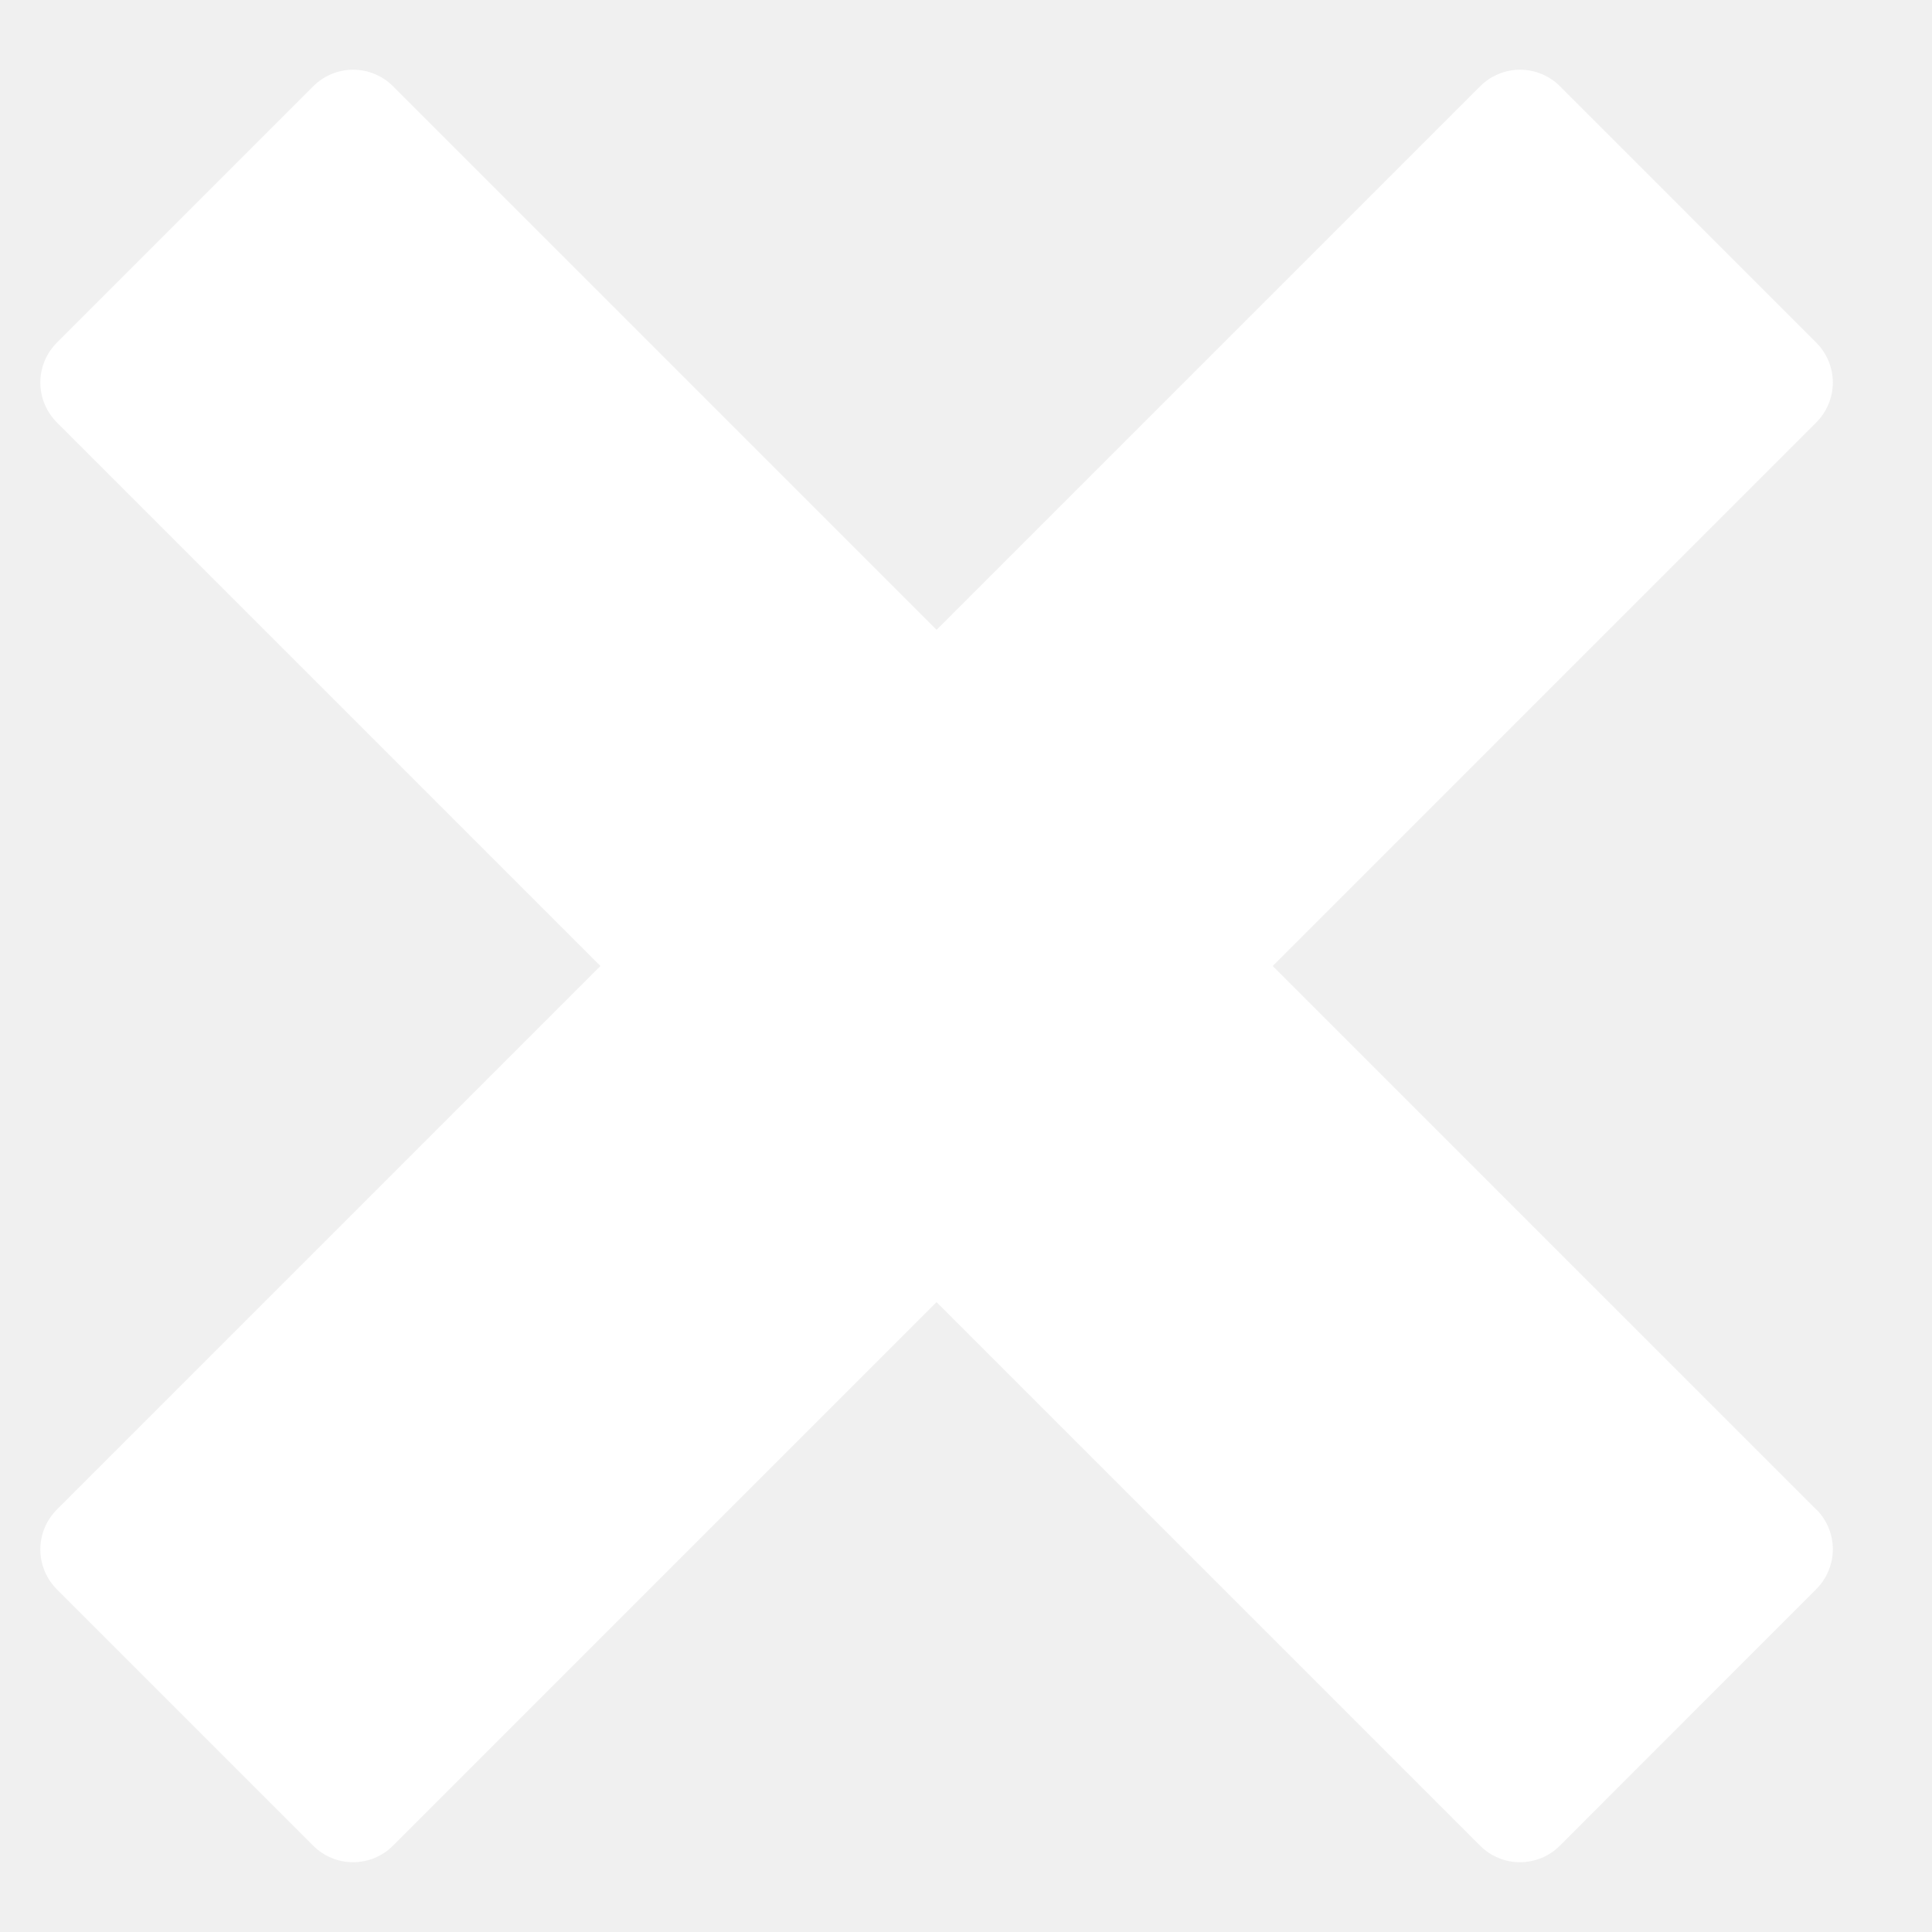
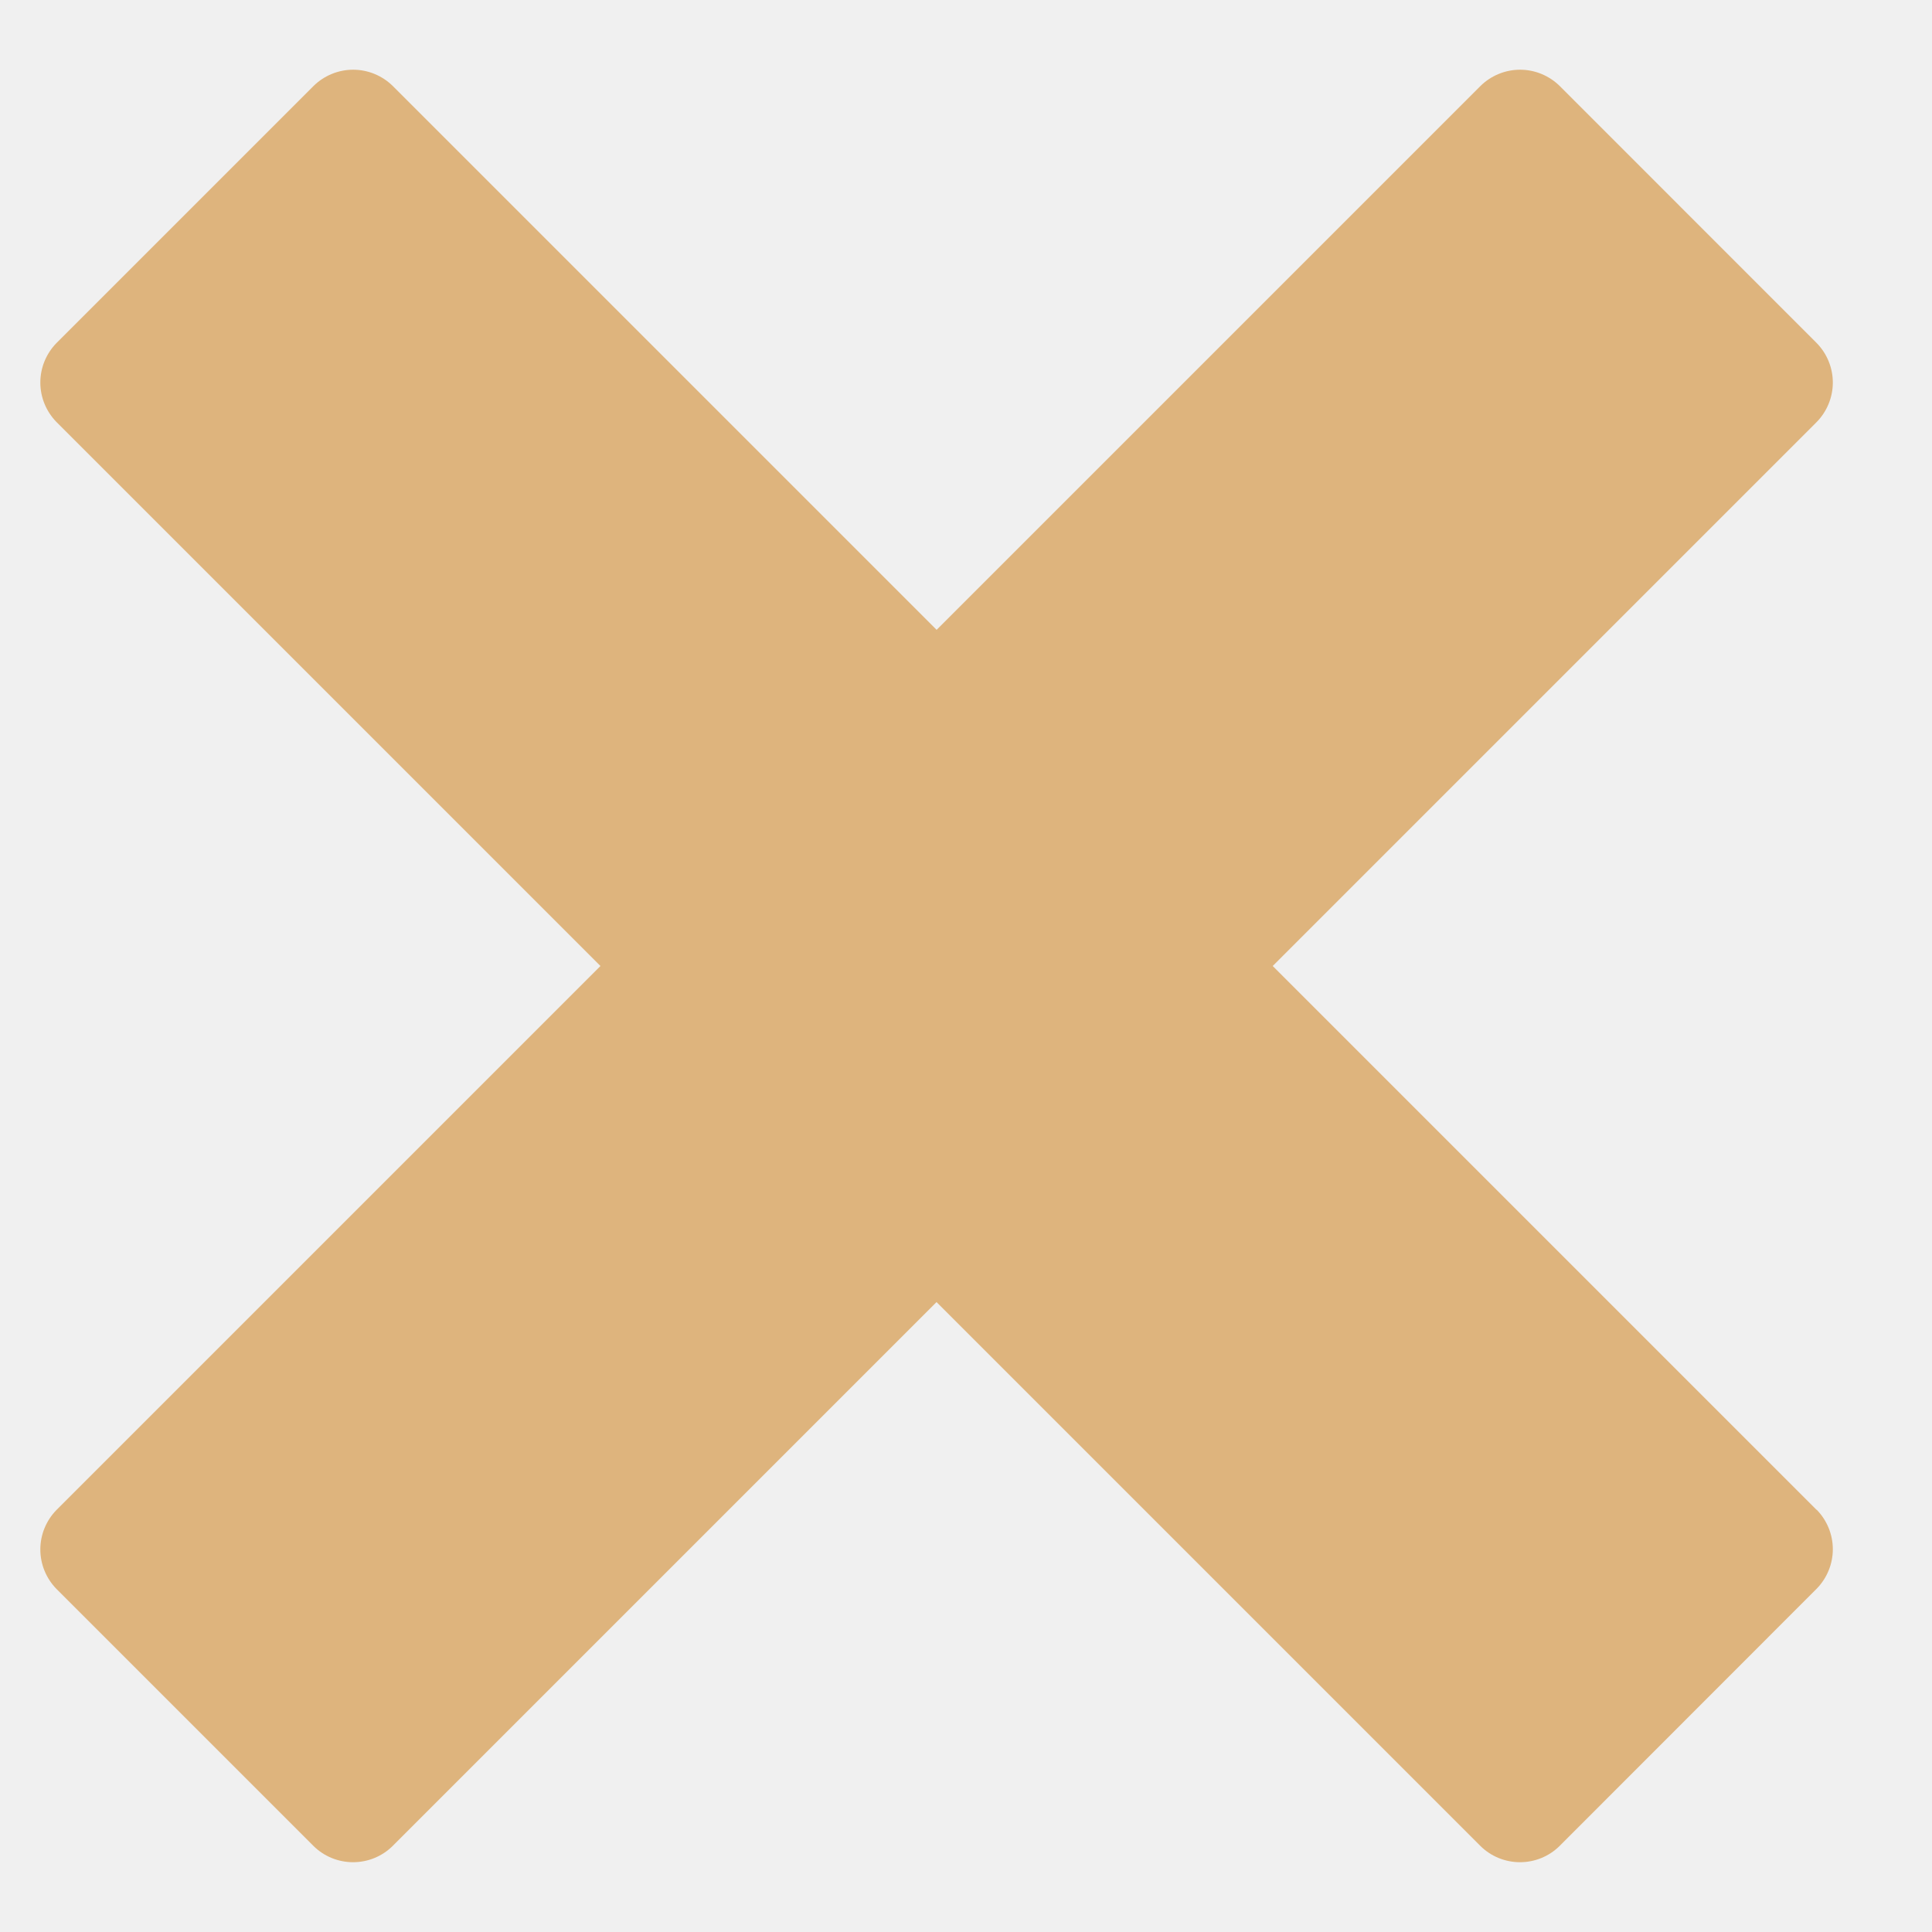
<svg xmlns="http://www.w3.org/2000/svg" width="25" height="25" viewBox="0 0 23 24" fill="none">
-   <path d="M22.066 18.756L15.31 12L22.066 5.244C22.195 5.113 22.268 4.936 22.268 4.752C22.268 4.568 22.195 4.391 22.066 4.26L18.875 1.068C18.744 0.939 18.567 0.866 18.383 0.866C18.199 0.866 18.022 0.939 17.891 1.068L11.135 7.824L4.379 1.068C4.248 0.939 4.071 0.866 3.887 0.866C3.703 0.866 3.526 0.939 3.395 1.068L0.203 4.26C0.074 4.391 0.001 4.568 0.001 4.752C0.001 4.936 0.074 5.113 0.203 5.244L6.959 12L0.203 18.756C0.074 18.887 0.001 19.064 0.001 19.248C0.001 19.432 0.074 19.609 0.203 19.74L3.394 22.931C3.525 23.061 3.702 23.133 3.886 23.133C4.07 23.133 4.247 23.061 4.378 22.931L11.134 16.175L17.89 22.931C18.021 23.061 18.198 23.133 18.382 23.133C18.566 23.133 18.743 23.061 18.874 22.931L22.066 19.737C22.195 19.606 22.268 19.429 22.268 19.245C22.268 19.061 22.195 18.884 22.066 18.753V18.756Z" fill="#ffffff" />
+   <path d="M22.066 18.756L15.31 12L22.066 5.244C22.195 5.113 22.268 4.936 22.268 4.752C22.268 4.568 22.195 4.391 22.066 4.26L18.875 1.068C18.744 0.939 18.567 0.866 18.383 0.866C18.199 0.866 18.022 0.939 17.891 1.068L11.135 7.824L4.379 1.068C4.248 0.939 4.071 0.866 3.887 0.866C3.703 0.866 3.526 0.939 3.395 1.068L0.203 4.26C0.074 4.391 0.001 4.568 0.001 4.752C0.001 4.936 0.074 5.113 0.203 5.244L6.959 12L0.203 18.756C0.074 18.887 0.001 19.064 0.001 19.248C0.001 19.432 0.074 19.609 0.203 19.74L3.394 22.931C3.525 23.061 3.702 23.133 3.886 23.133C4.07 23.133 4.247 23.061 4.378 22.931L11.134 16.175L17.89 22.931C18.021 23.061 18.198 23.133 18.382 23.133C18.566 23.133 18.743 23.061 18.874 22.931L22.066 19.737C22.195 19.606 22.268 19.429 22.268 19.245C22.268 19.061 22.195 18.884 22.066 18.753V18.756Z" fill="#deb47d" />
</svg>
